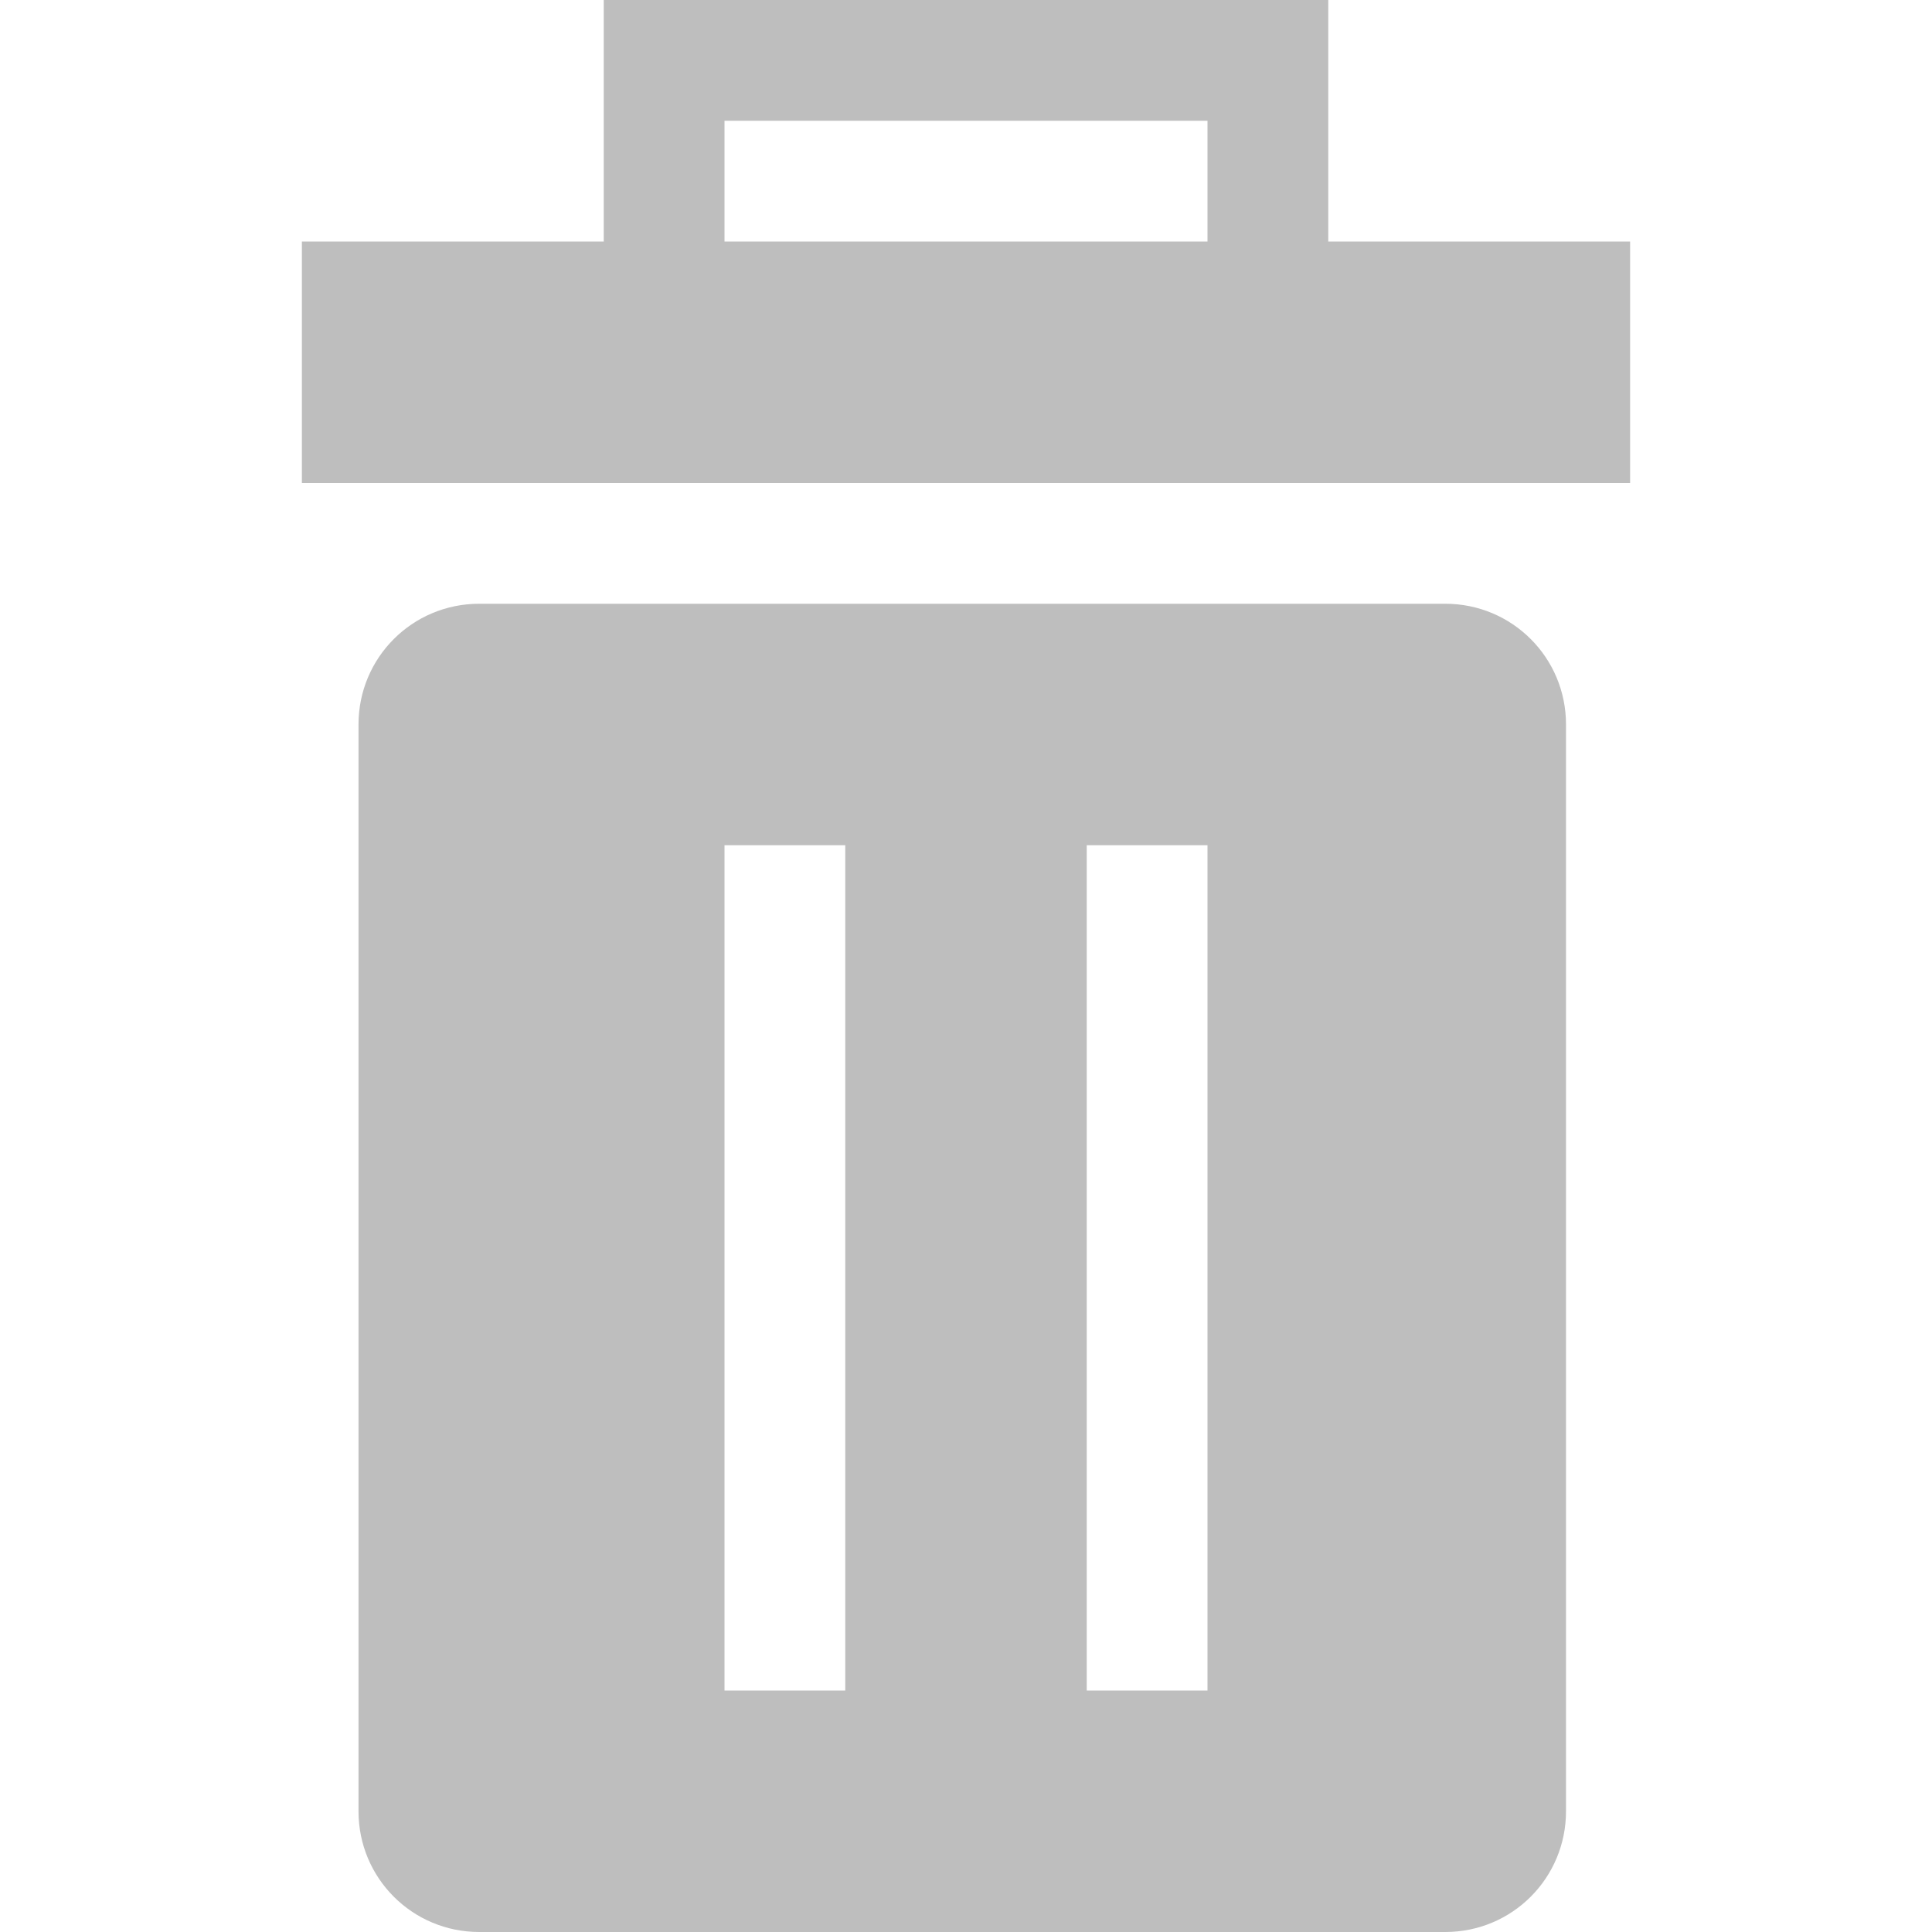
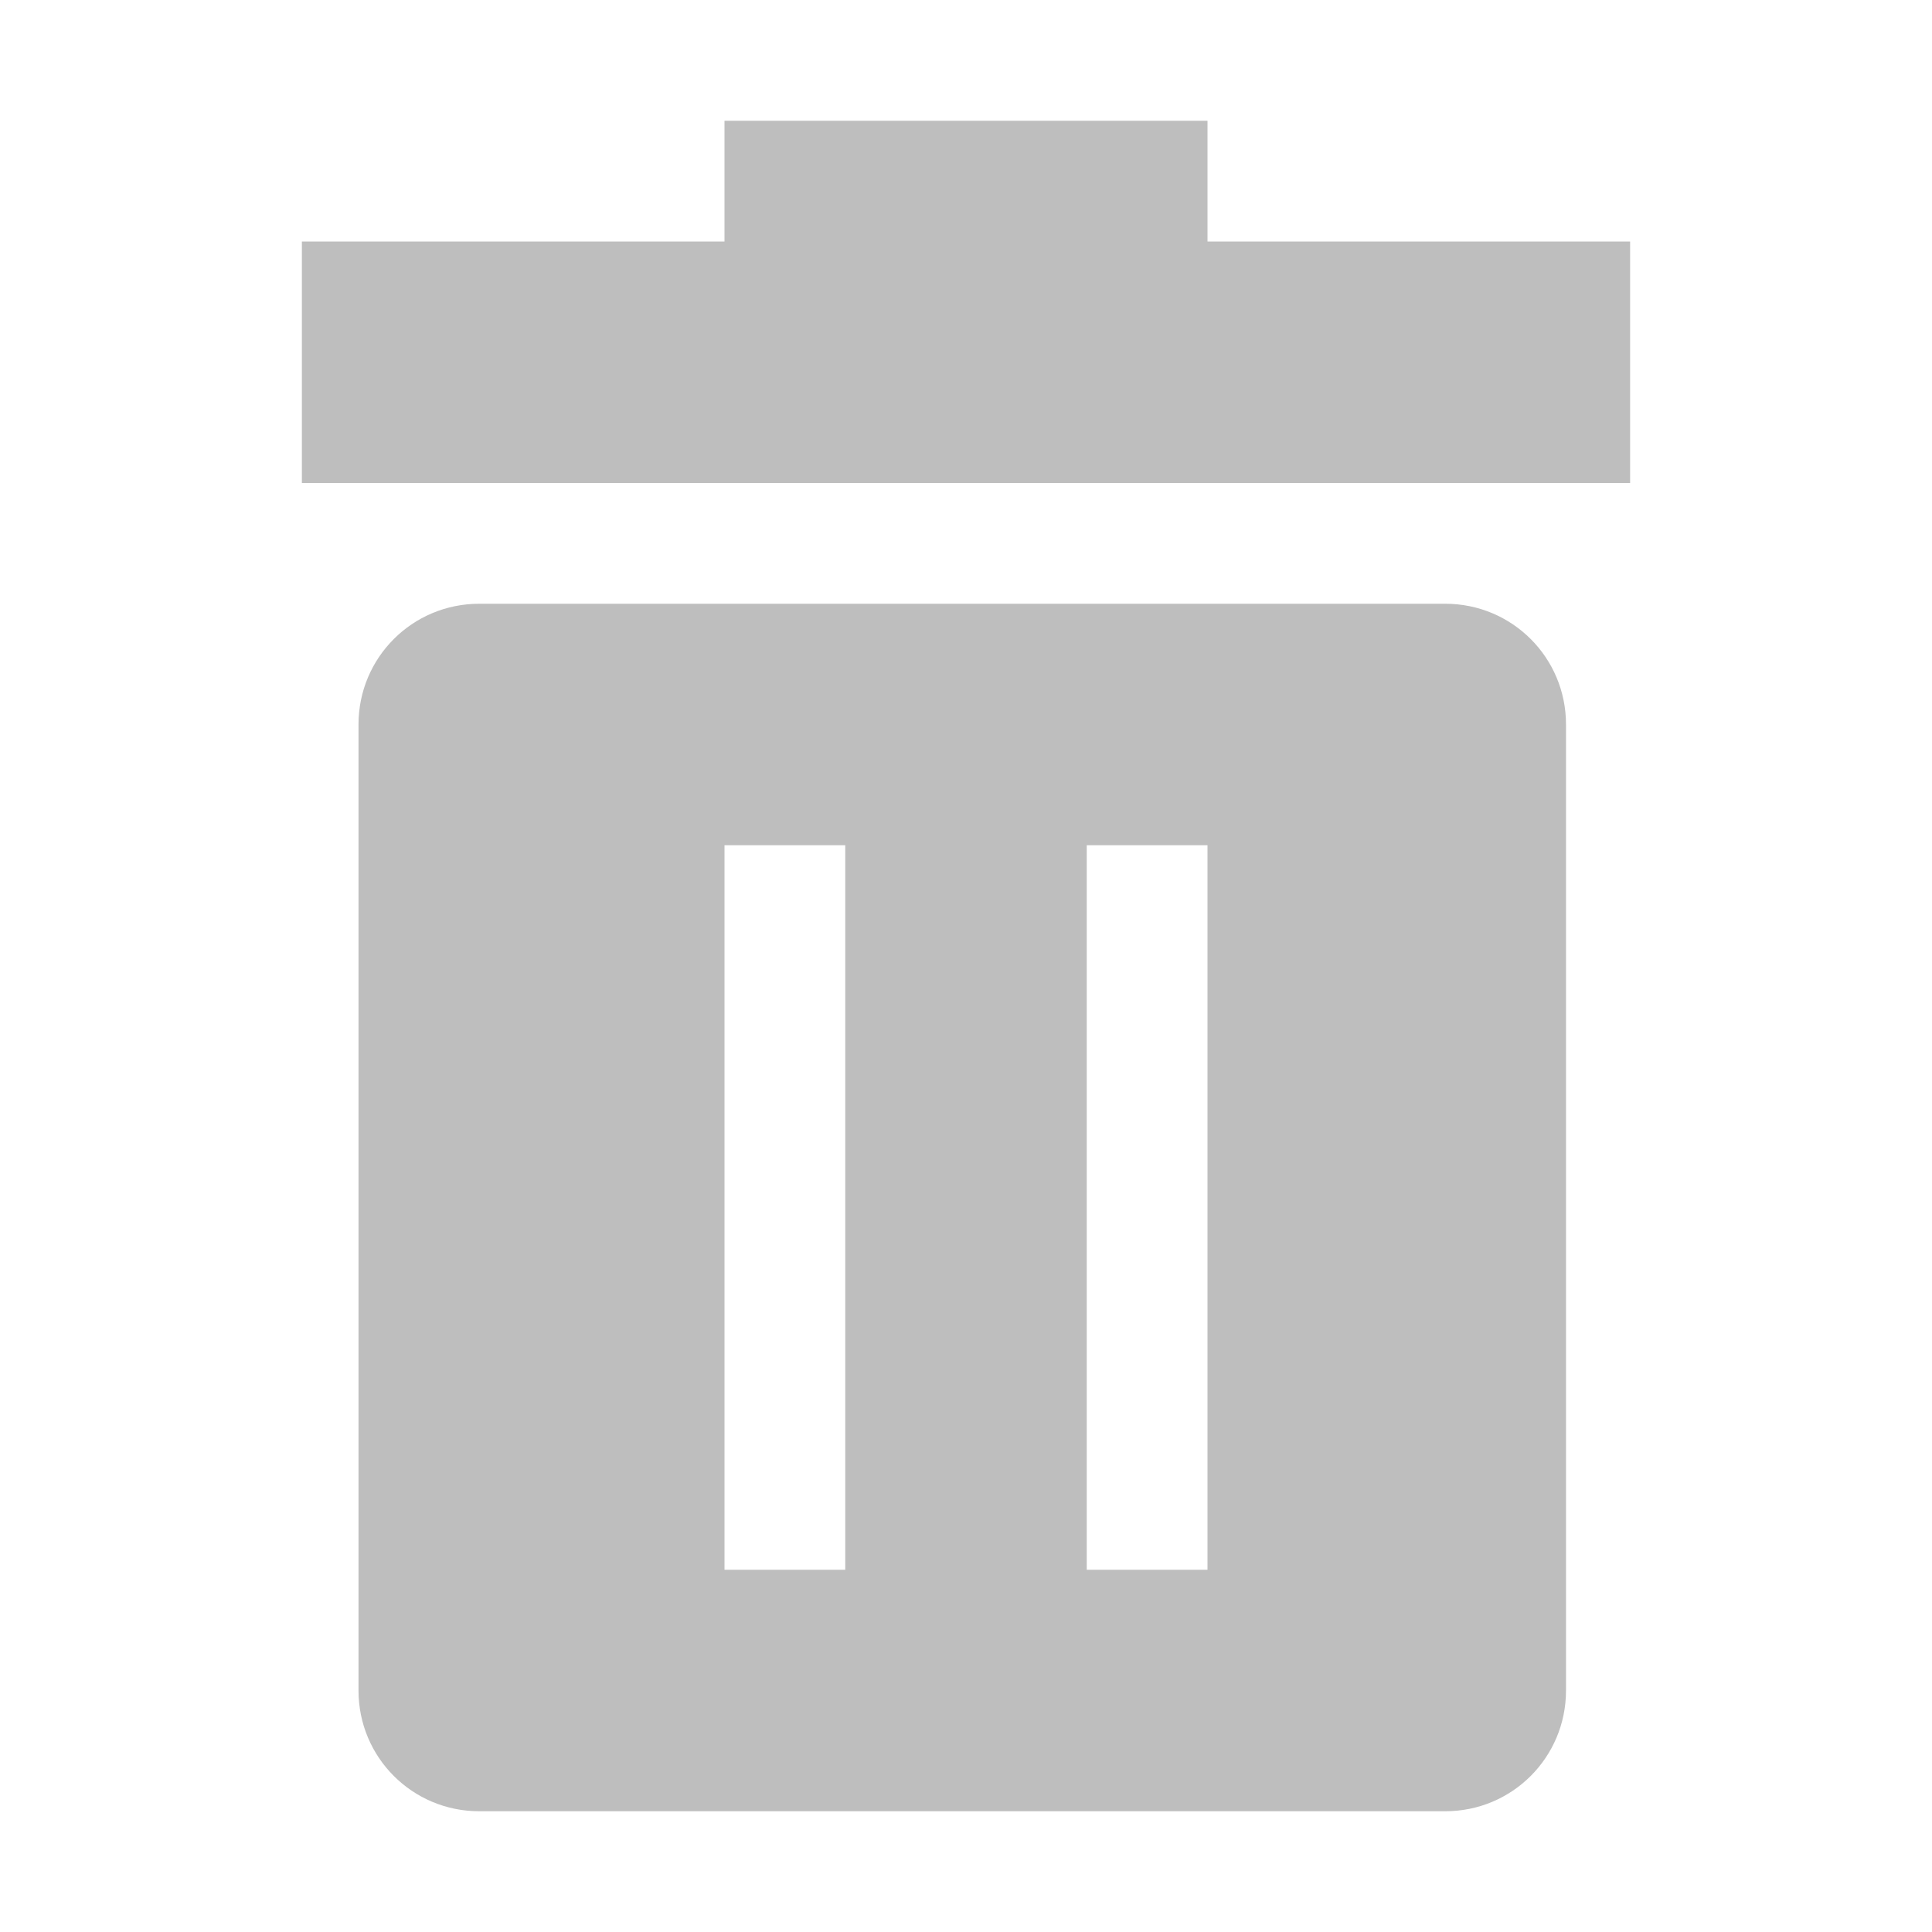
<svg xmlns="http://www.w3.org/2000/svg" version="1.1" width="16" height="16" id="svg3020">
  <defs id="defs3022" />
-   <g id="layer1">
-     <path d="m 5,0 0,1 0,1 -2.5,0 0,2 11,0 0,-2 L 11,2 11,0 6,0 5,0 z M 6,1 10,1 10,2 6,2 6,1 z M 3.969,5 c -0.554,0 -1,0.446 -1,1 l 0,9 c 0,0.554 0.446,1 1,1 l 8,0 c 0.554,0 1,-0.446 1,-1 l 0,-9 c 0,-0.554 -0.446,-1 -1,-1 l -8,0 z M 6,7 7,7 7,14 6,14 6,7 z m 3,0 1,0 0,7 -1,0 0,-7 z" id="rect10309" style="color:#bebebe;fill:#bebebe;fill-opacity:1;fill-rule:nonzero;stroke:none;stroke-width:1;marker:none;visibility:visible;display:inline;overflow:visible;enable-background:accumulate" />
-   </g>
+   <path d="m 6,1 0,1 -3.5,0 0,2 11,0 0,-2 L 10,2 10,1 z M 3.969,5 c -0.554,0 -1,0.446 -1,1 l 0,8 c 0,0.554 0.446,1 1,1 l 8,0 c 0.554,0 1,-0.446 1,-1 l 0,-8 c 0,-0.554 -0.446,-1 -1,-1 z M 6,7 7,7 7,13 6,13 z m 3,0 1,0 0,6 -1,0 z" id="rect10309" style="color:#bebebe;fill:#bebebe;fill-opacity:1;fill-rule:nonzero;stroke:none;stroke-width:1;marker:none;visibility:visible;display:inline;overflow:visible;enable-background:accumulate" />
</svg>
